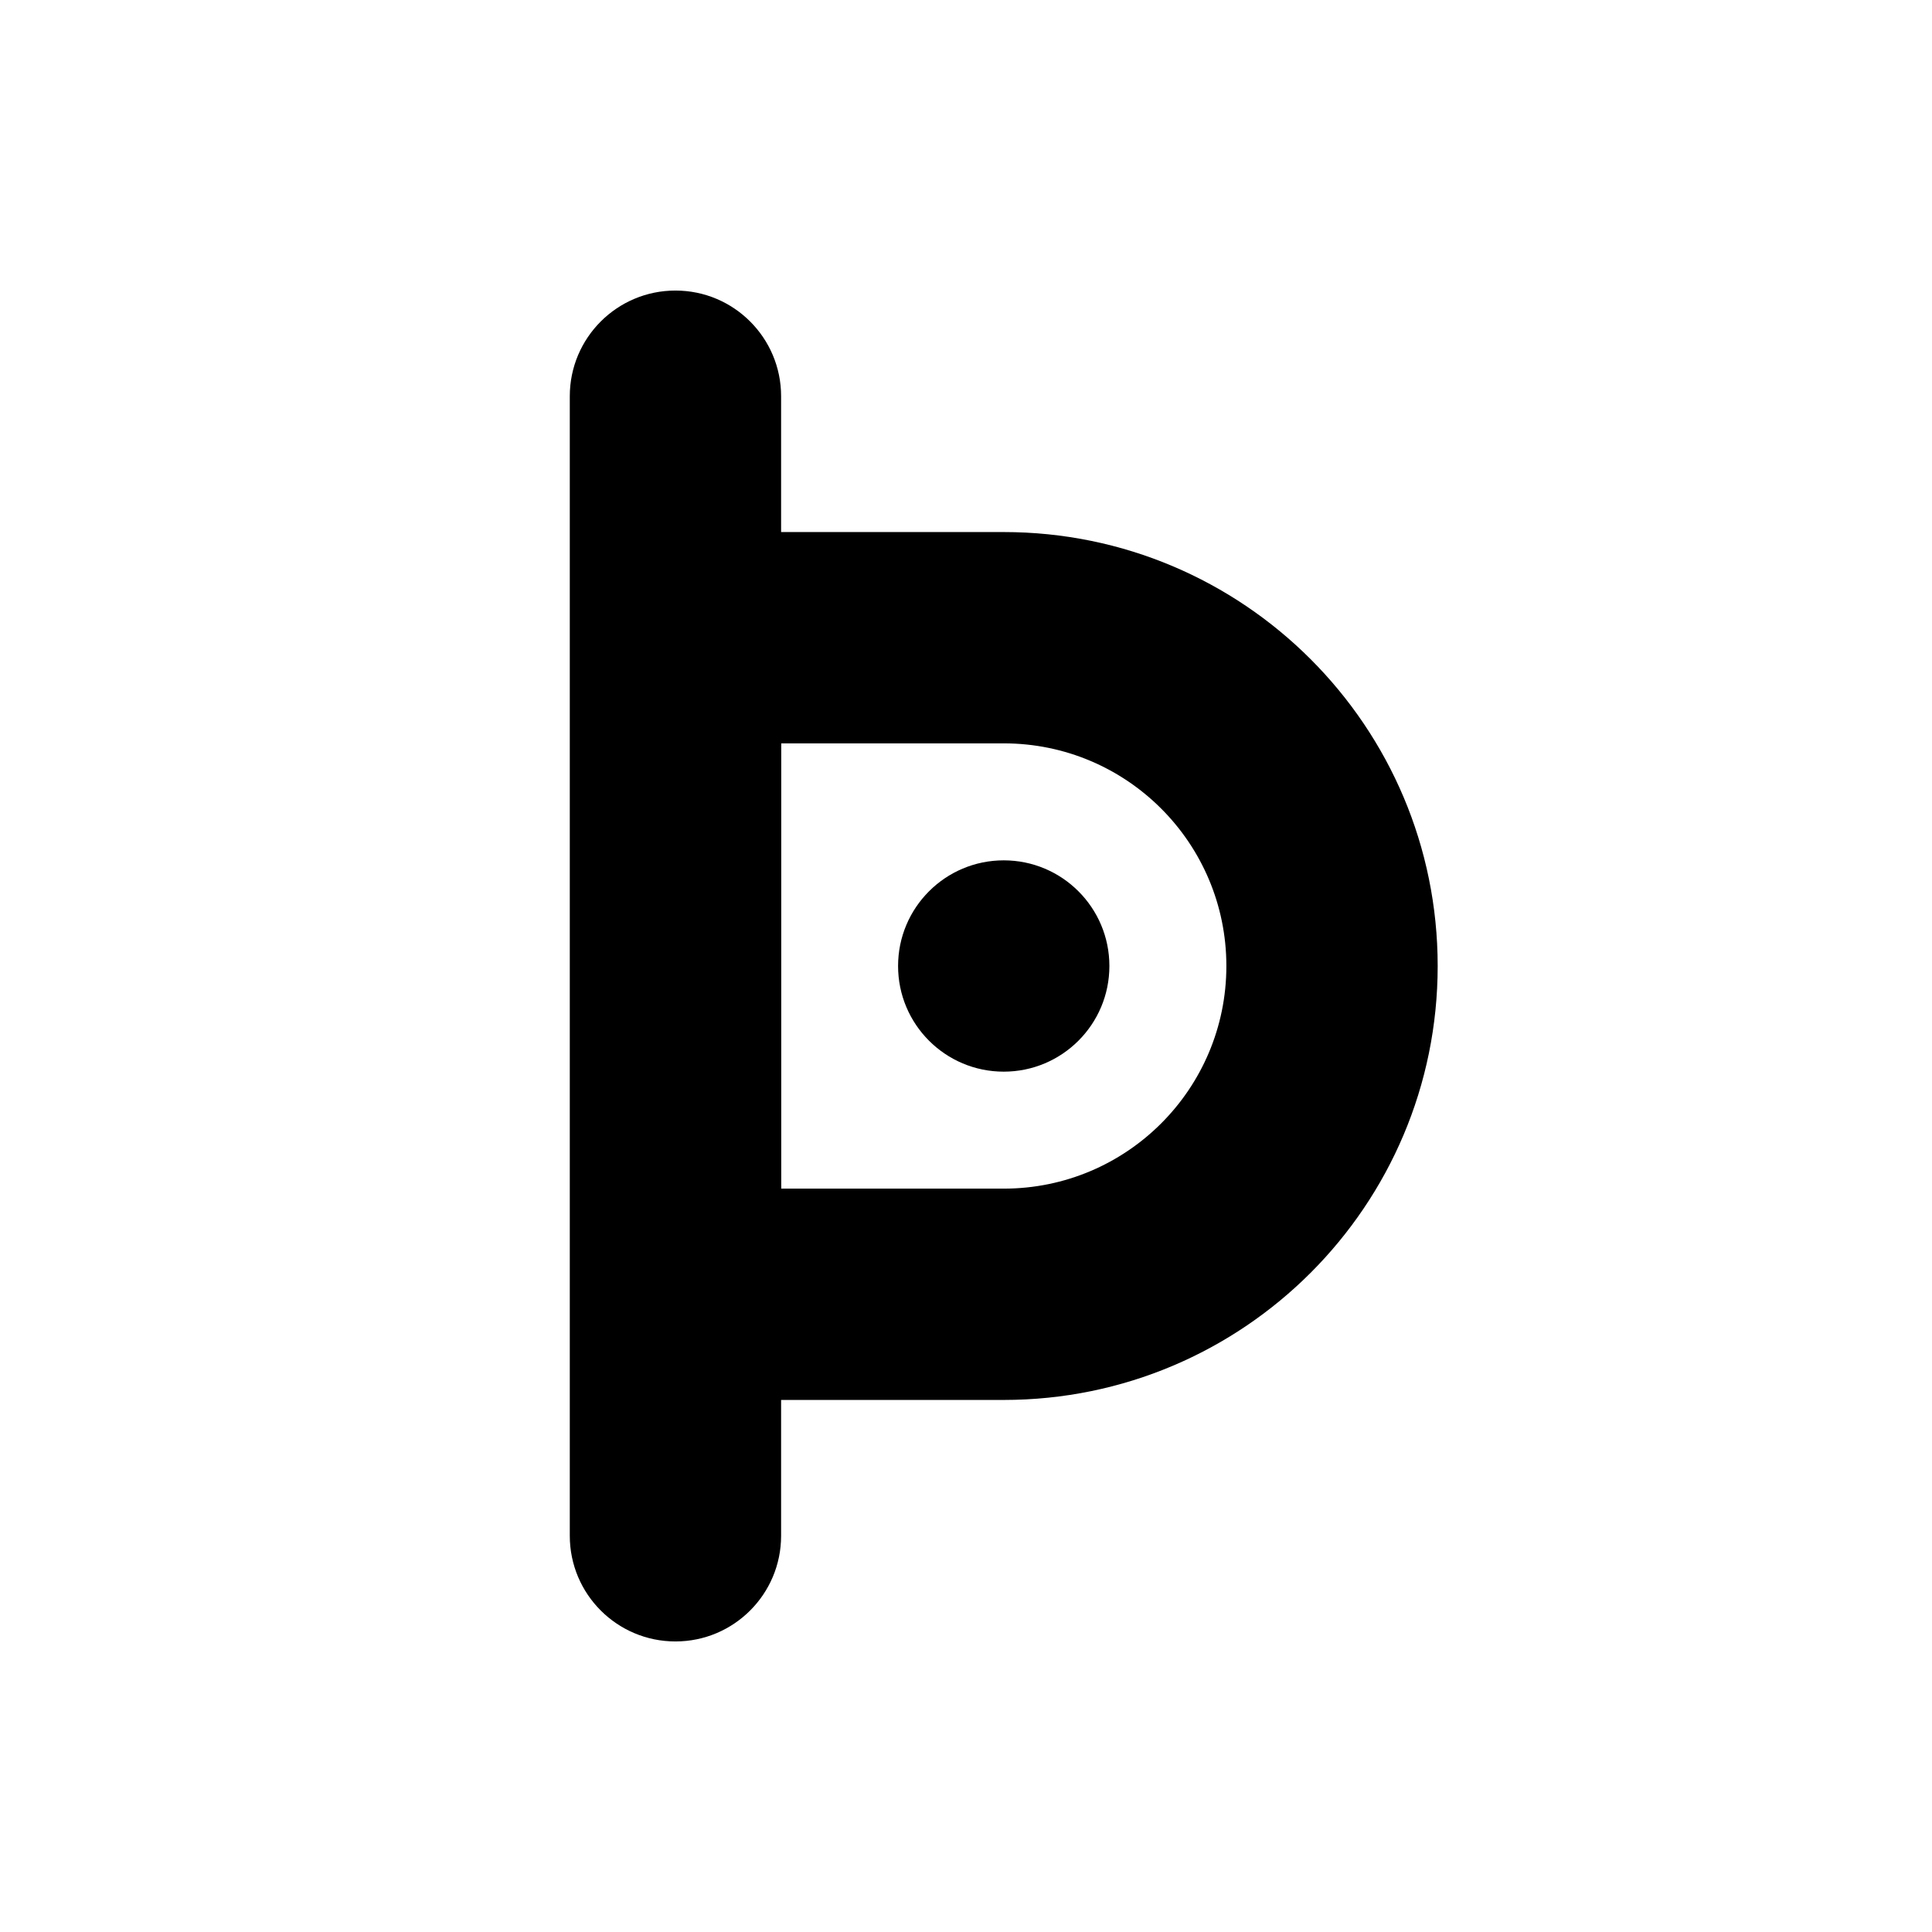
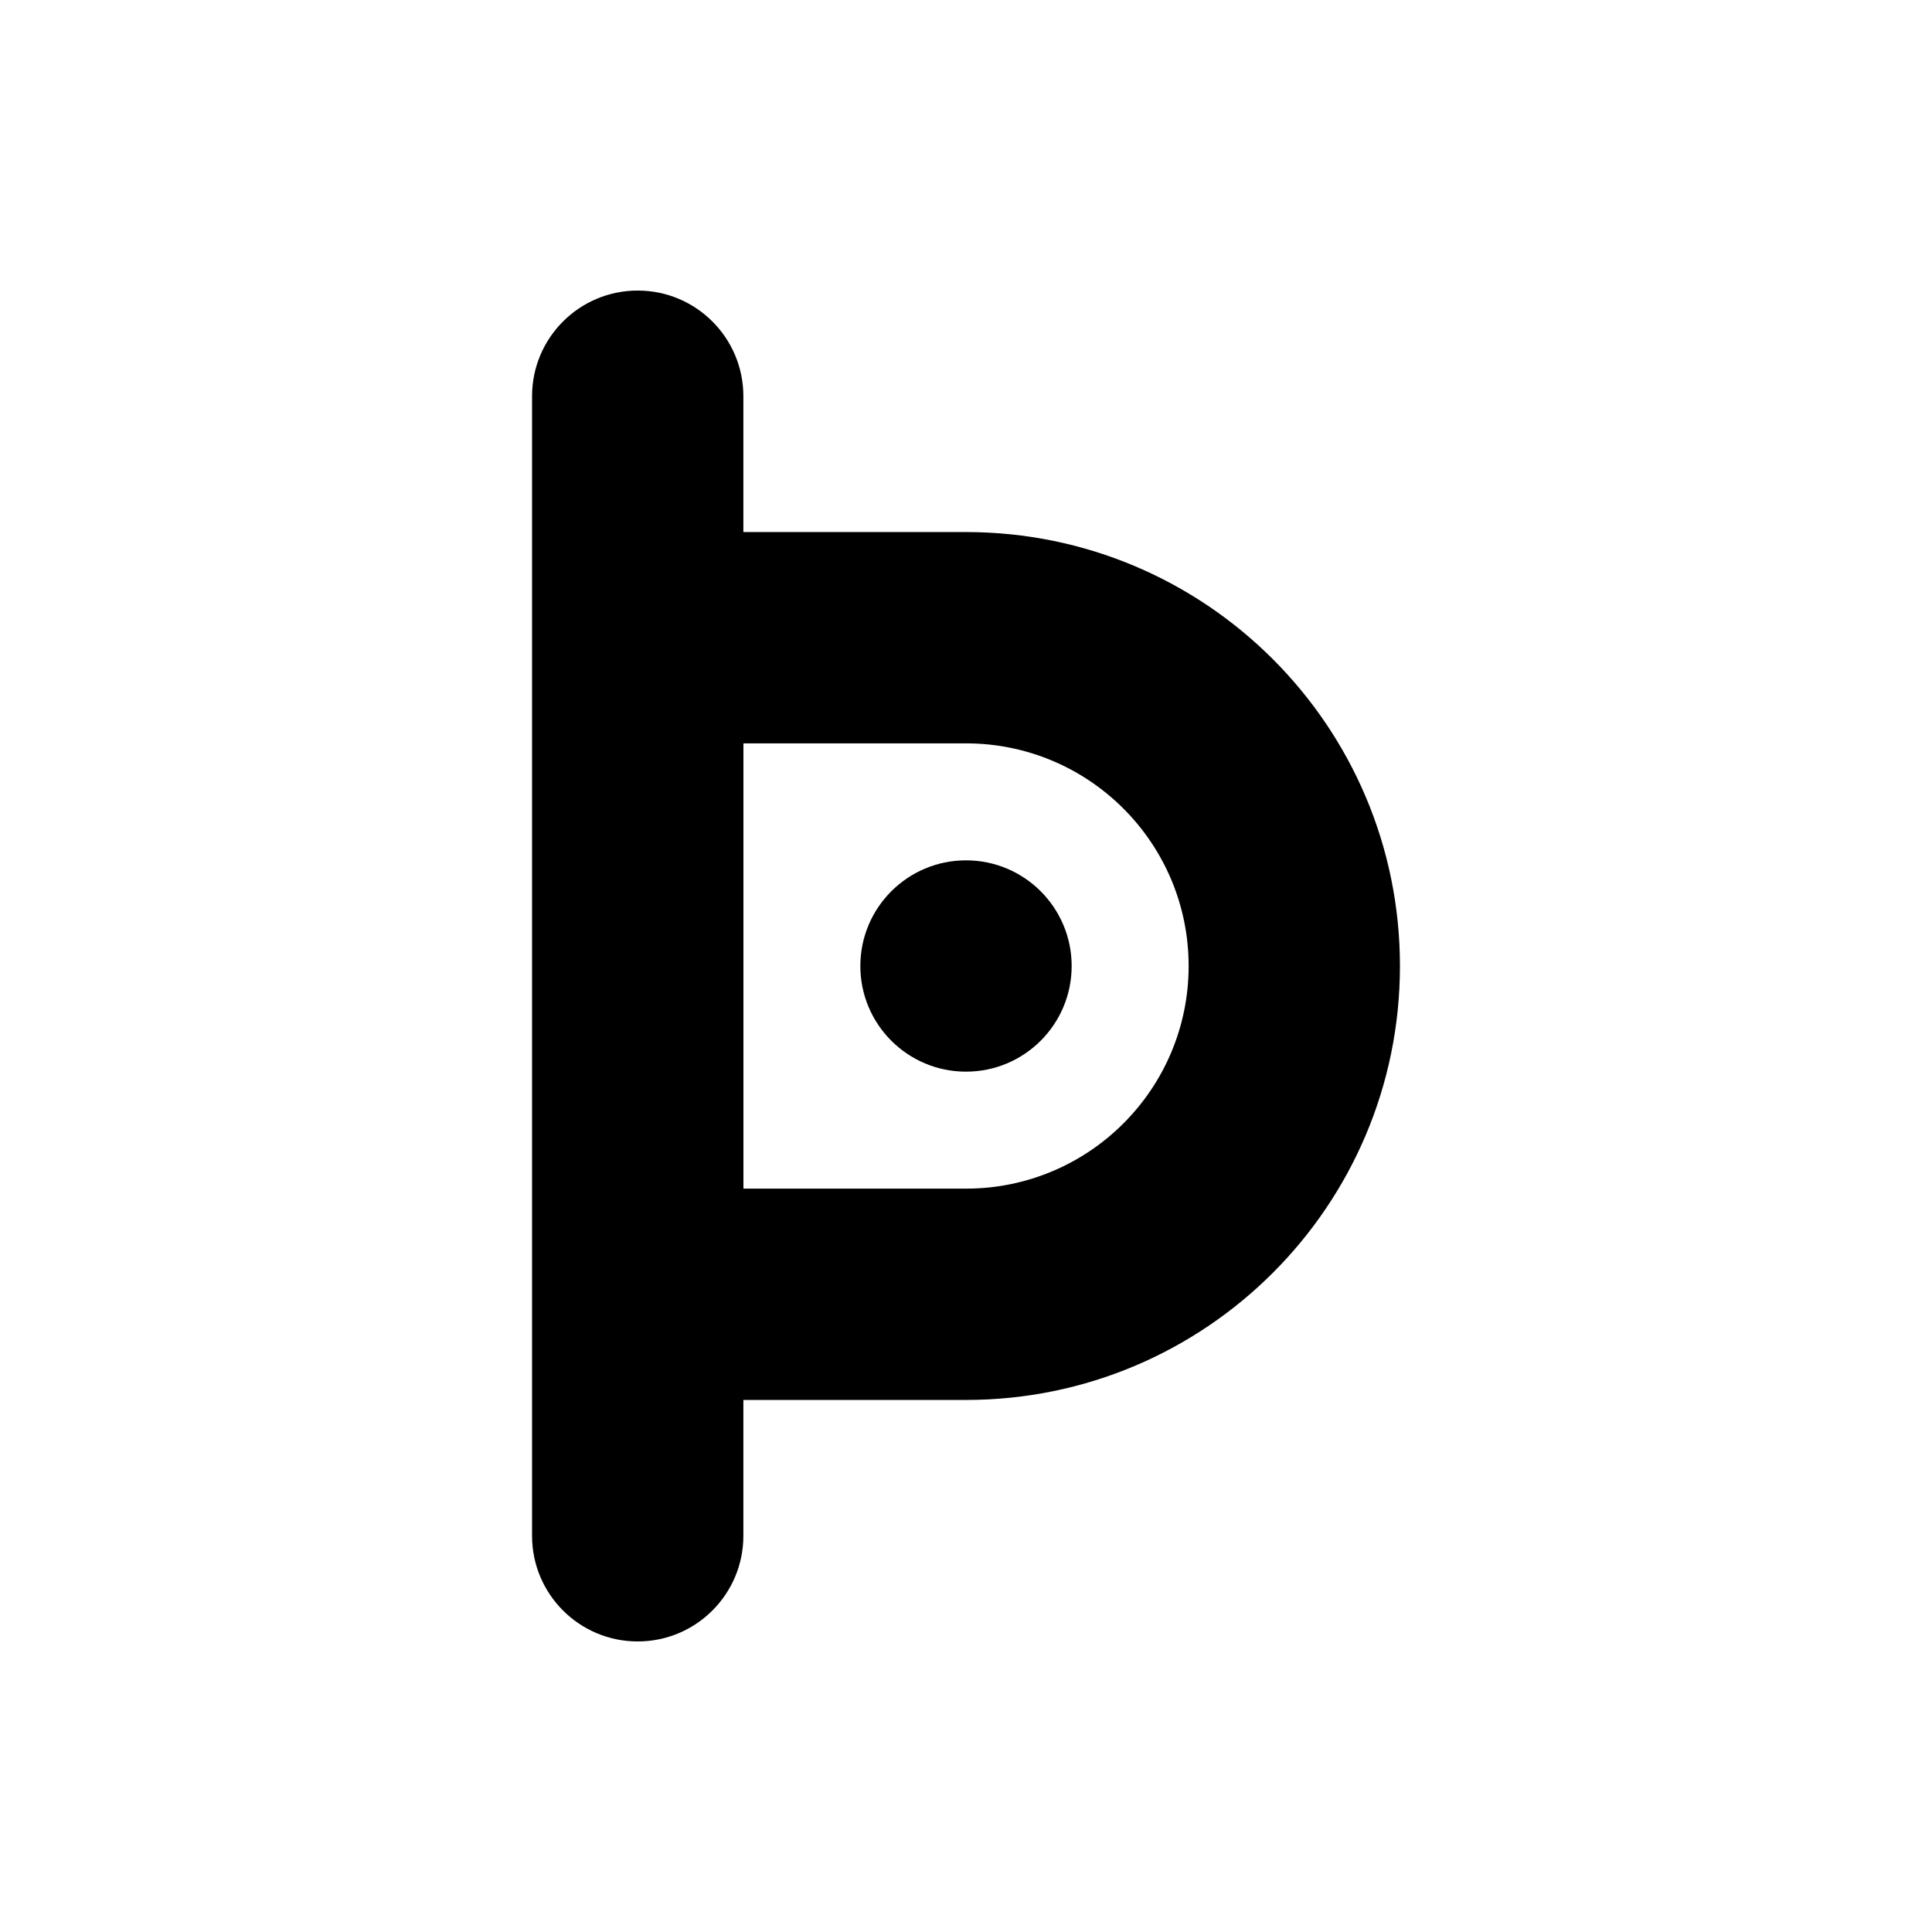
<svg xmlns="http://www.w3.org/2000/svg" viewBox="0 0 1024 1024" width="1024" height="1024">
-   <g transform="translate(0 0)">
+   <g transform="translate(-20 0)">
    <path d="M302 210 L302 814 A56 56 0 0 0 414 814 L414 210 A56 56 0 0 0 302 210 Z" fill="currentColor" />
    <path d="M358 282 L532 282 A230 230 0 0 1 532 742 L358 742 Z M414 394 L532 394 A118 118 0 0 1 532 630 L414 630 Z" fill="currentColor" fill-rule="evenodd" />
    <circle cx="532" cy="512" r="56" fill="currentColor" />
  </g>
</svg>
